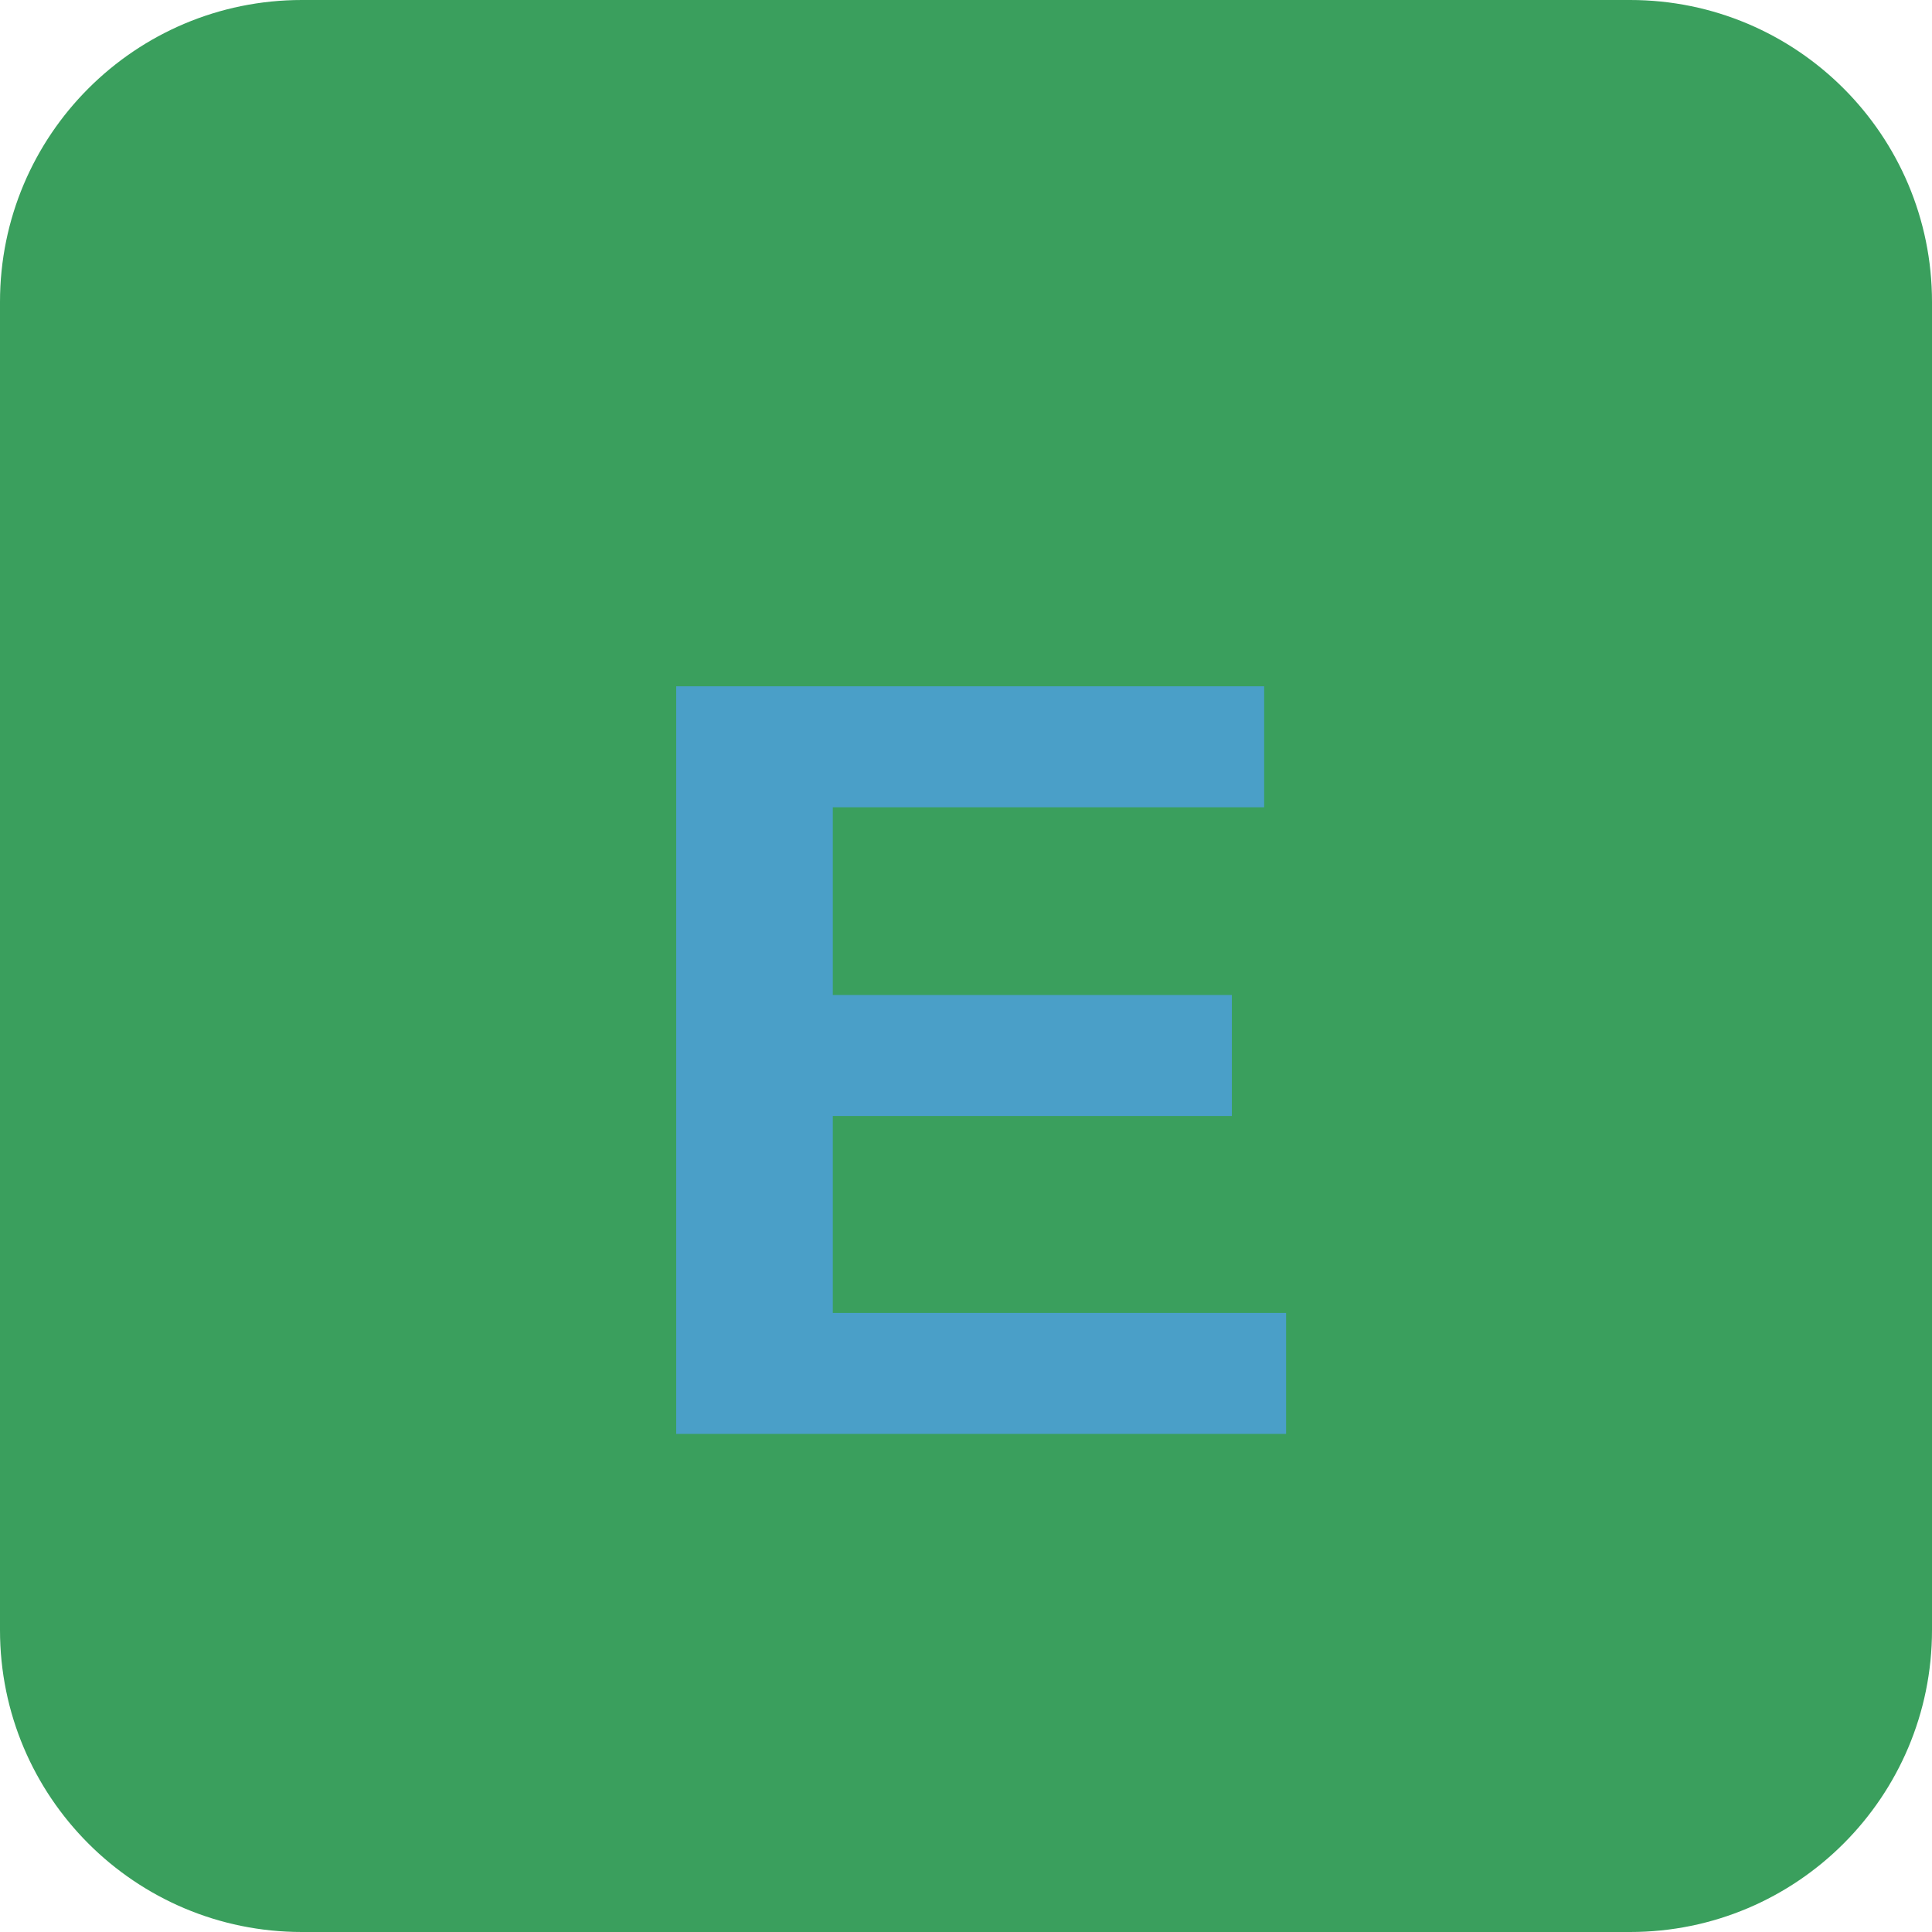
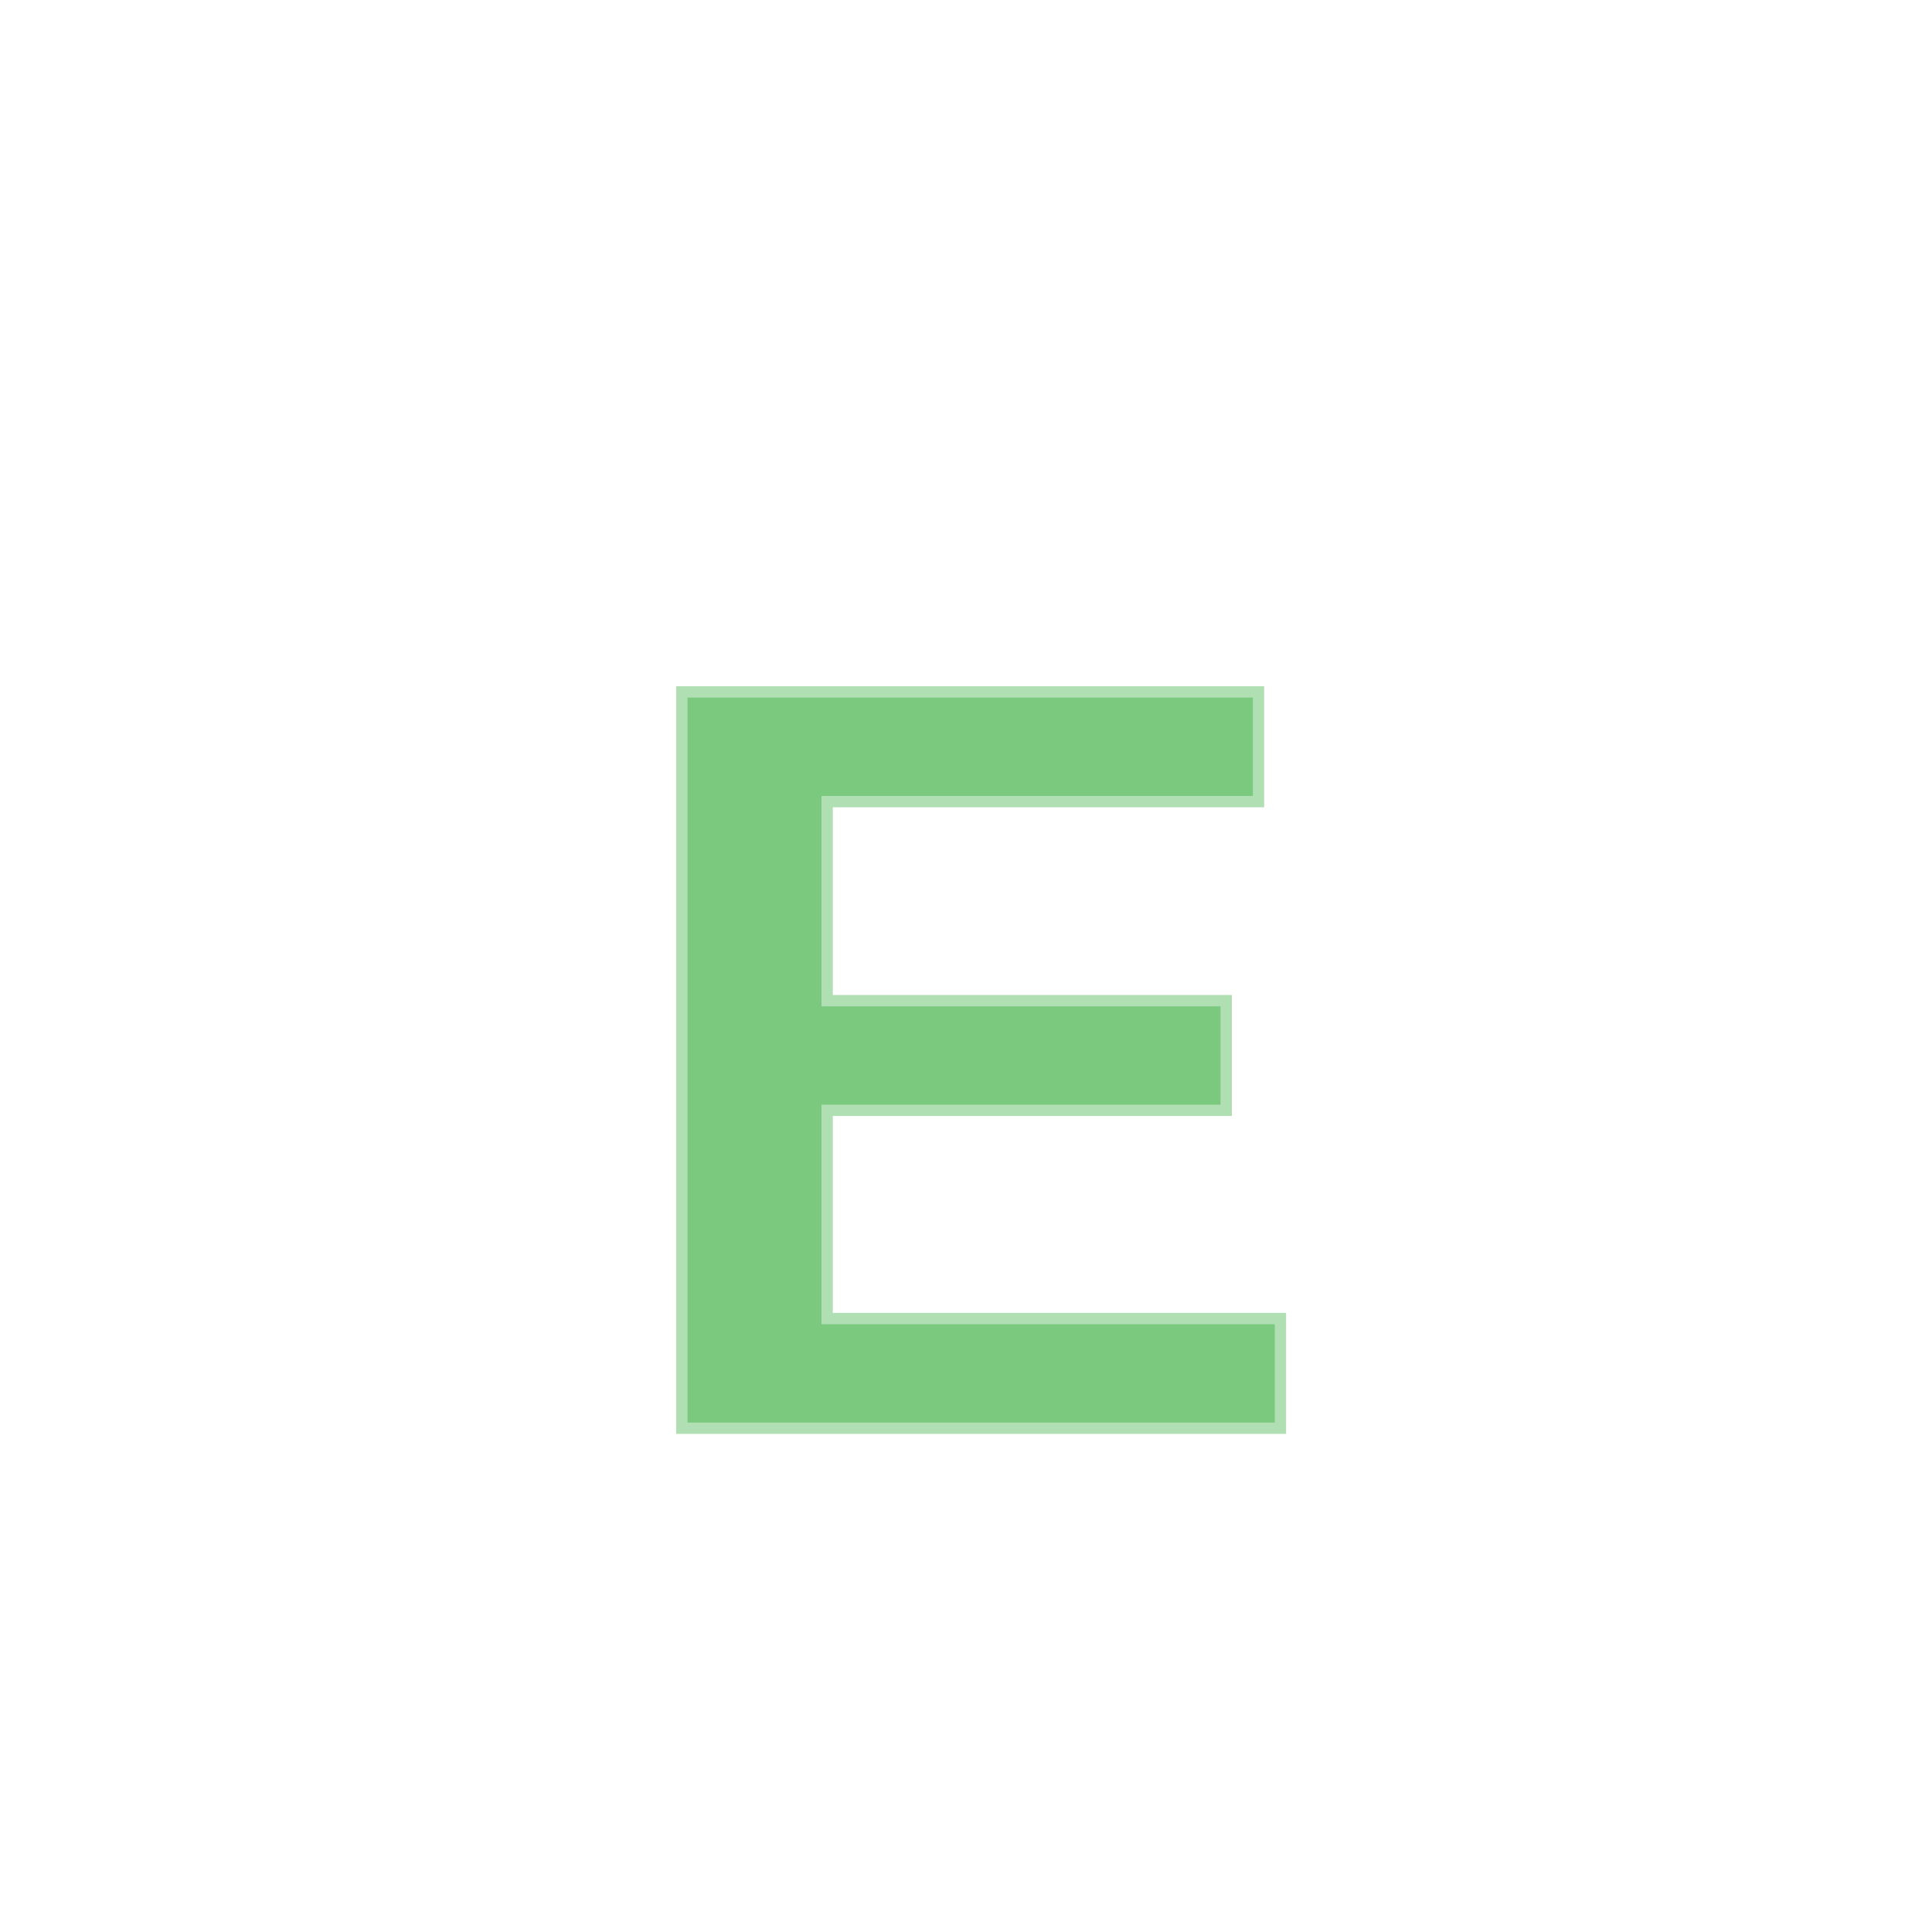
<svg xmlns="http://www.w3.org/2000/svg" viewBox="0 0 128 128">
-   <rect fill="#3a9f5d" width="128" height="128" rx="20" />
-   <text x="64" y="95" font-size="72" font-weight="900" fill="#4a9fc8" text-anchor="middle" font-family="Arial, sans-serif">E</text>
+   <text x="64" y="95" font-size="72" font-weight="900" fill="#7ac97f" text-anchor="middle" font-family="Arial, sans-serif">E</text>
+   <text x="64" y="95" font-size="72" font-weight="900" fill="none" stroke="rgba(255,255,255,0.4)" stroke-width="1.5" text-anchor="middle" font-family="Arial, sans-serif">E</text>
</svg>
